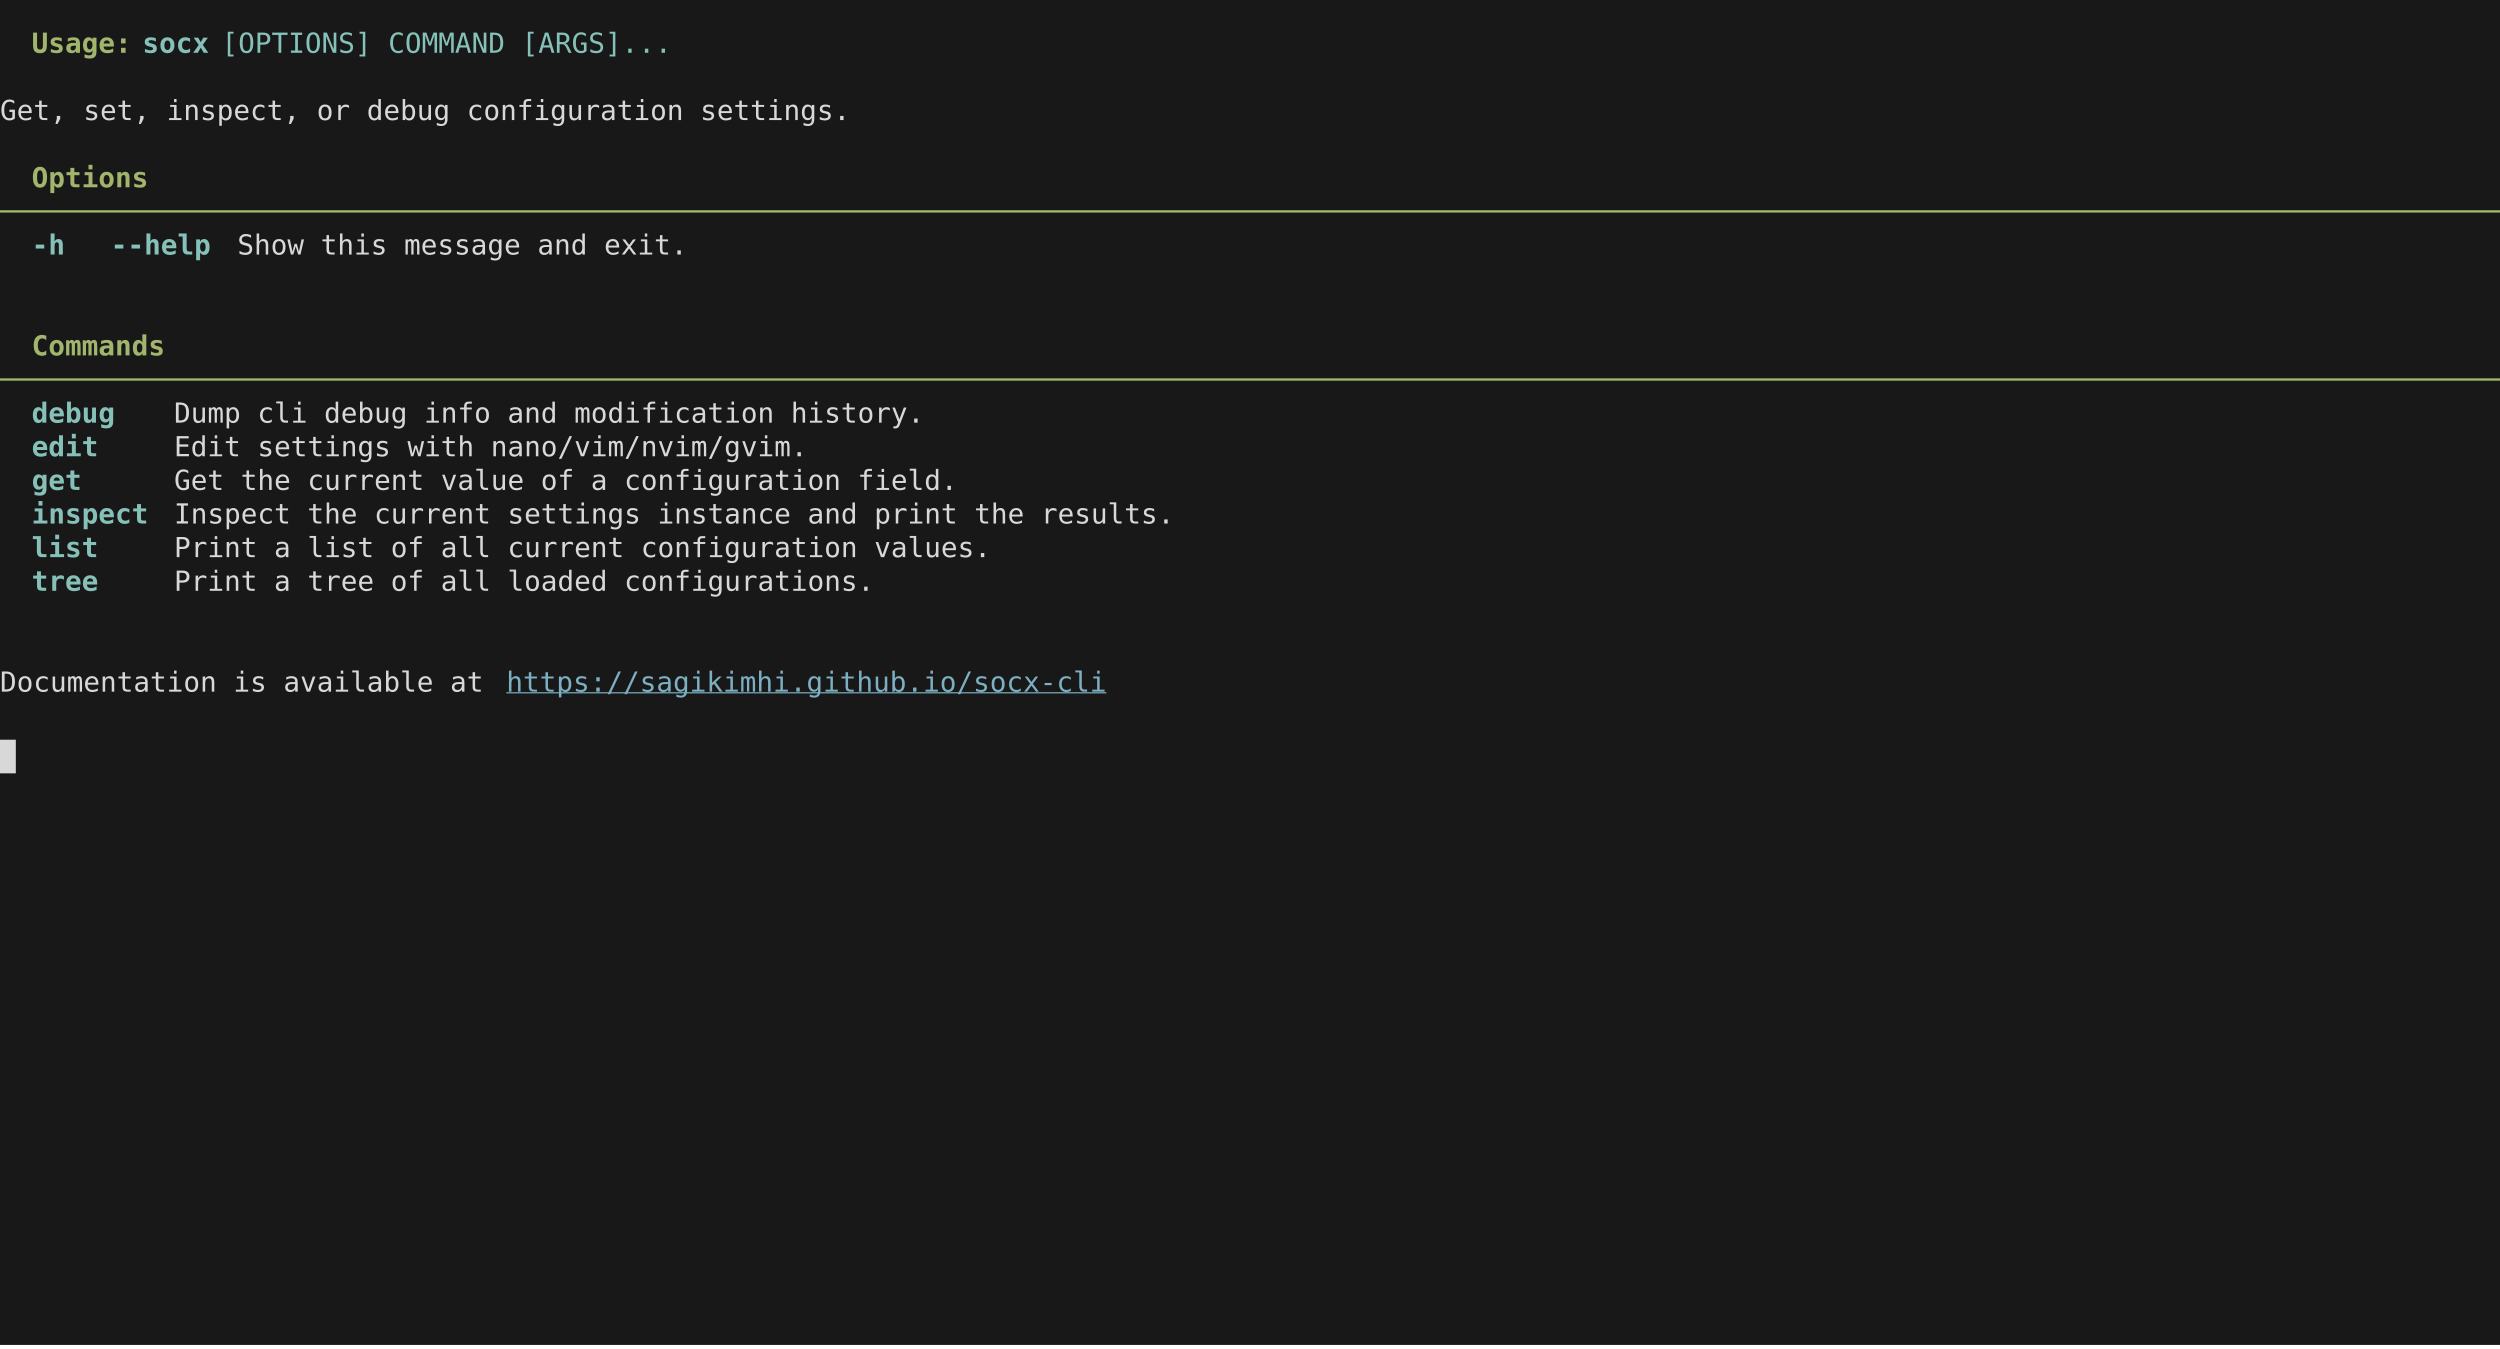
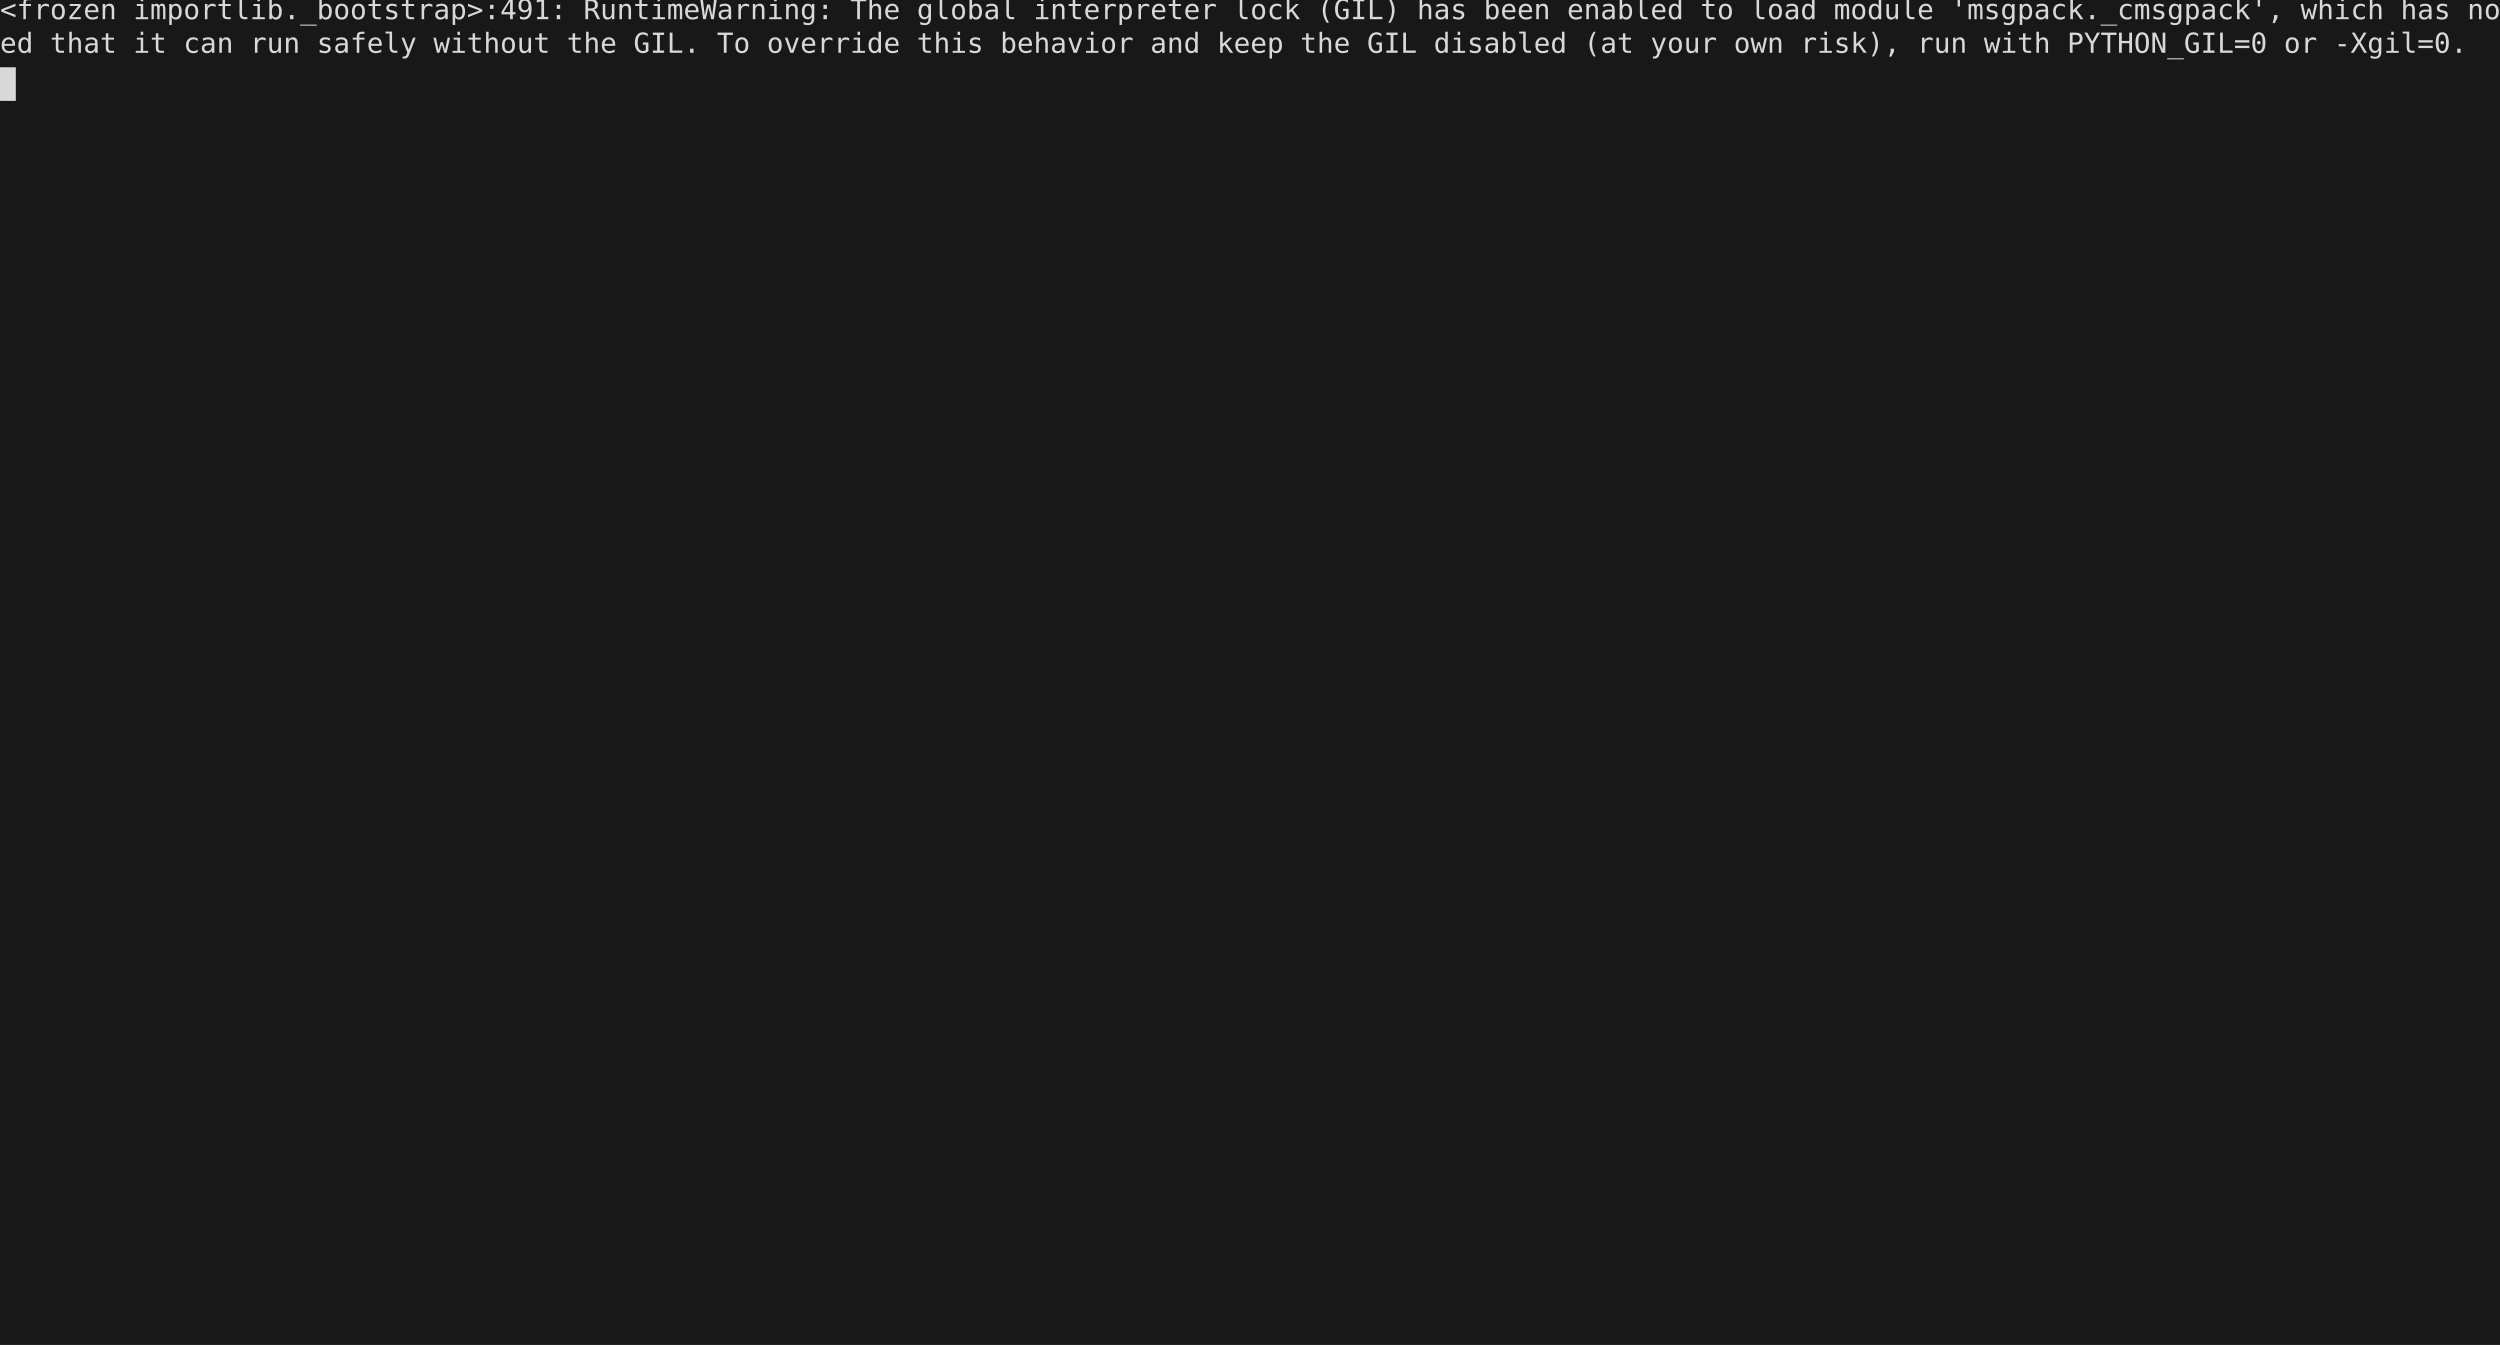
<svg xmlns="http://www.w3.org/2000/svg" xmlns:ns1="https://github.com/nbedos/termtosvg" xmlns:xlink="http://www.w3.org/1999/xlink" id="terminal" baseProfile="full" viewBox="0 0 1264 682" width="1264" version="1.1">
  <defs>
    <ns1:template_settings>
      <ns1:screen_geometry columns="158" rows="40" />
      <ns1:animation type="css" />
    </ns1:template_settings>
    <style type="text/css" id="generated-style">#screen {
                font-family: 'DejaVu Sans Mono', monospace;
                font-style: normal;
                font-size: 14px;
            }

        text {
            dominant-baseline: text-before-edge;
            white-space: pre;
        }

            :root {
-                 --animation-duration: 3000ms;
+                 --animation-duration: 3371ms;
            }

            @keyframes roll {
                0.000%{transform:translateY(0px)}
- 100.000%{transform:translateY(0px)}
+ 11.006%{transform:translateY(-714px)}
+ 100.000%{transform:translateY(-714px)}
            }

            #screen_view {
-                 animation-duration: 3000ms;
+                 animation-duration: 3371ms;
                animation-iteration-count:infinite;
                animation-name:roll;
                animation-timing-function: steps(1,end);
                animation-fill-mode: forwards;
            }
        </style>
    <style type="text/css" id="user-style">
            /* The colors defined below are the default 16 colors used for rendering text of the terminal. Adjust
               them as needed.
               base16-default-dark color theme (source: http://chriskempson.com/projects/base16/) */
            .foreground {fill: #d8d8d8;}
            .background {fill: #181818;}
            .color0 {fill: #181818;}
            .color1 {fill: #ab4642;}
            .color2 {fill: #a1b56c;}
            .color3 {fill: #f7ca88;}
            .color4 {fill: #7cafc2;}
            .color5 {fill: #ba8baf;}
            .color6 {fill: #86c1b9;}
            .color7 {fill: #d8d8d8;}
            .color8 {fill: #585858;}
            .color9 {fill: #ab4642;}
            .color10 {fill: #a1b56C;}
            .color11 {fill: #f7ca88;}
            .color12 {fill: #7cafc2;}
            .color13 {fill: #ba8baf;}
            .color14 {fill: #86c1b9;}
            .color15 {fill: #f8f8f8;}
        </style>
  </defs>
  <svg id="screen" width="1264" height="680" viewBox="0 0 1264 680" preserveAspectRatio="xMidYMin slice">
    <rect class="background" height="100%" width="100%" x="0" y="0" />
    <defs>
      <g id="g1">
+         <text x="0" textLength="1264" class="foreground">&lt;frozen importlib._bootstrap&gt;:491: RuntimeWarning: The global interpreter lock (GIL) has been enabled to load module 'msgpack._cmsgpack', which has not declar</text>
+       </g>
+       <g id="g2">
+         <text x="0" textLength="1184" class="foreground">ed that it can run safely without the GIL. To override this behavior and keep the GIL disabled (at your own risk), run with PYTHON_GIL=0 or -Xgil=0.</text>
+       </g>
+       <g id="g3">
+         <text x="0" textLength="8" class="background"> </text>
+       </g>
+       <g id="g4">
        <text x="0" textLength="1264" class="foreground">                                                                                                                                                              </text>
      </g>
-       <g id="g2">
+       <g id="g5">
        <text x="0" textLength="16" class="foreground">  </text>
        <text x="16" textLength="48" font-weight="bold" class="color10">Usage:</text>
        <text x="64" textLength="8" class="foreground"> </text>
-         <text x="72" textLength="32" font-weight="bold" class="color14">socx</text>
-         <text x="104" textLength="8" class="foreground"> </text>
-         <text x="112" textLength="216" class="color6">[OPTIONS] COMMAND [ARGS]...</text>
-         <text x="328" textLength="936" class="foreground">                                                                                                                     </text>
-       </g>
-       <g id="g3">
+         <text x="72" textLength="48" font-weight="bold" class="color14">config</text>
+         <text x="120" textLength="8" class="foreground"> </text>
+         <text x="128" textLength="304" class="color6">[&lt;options&gt;] [&lt;subcommand&gt;] [&lt;args&gt;...]</text>
+         <text x="432" textLength="832" class="foreground">                                                                                                        </text>
+       </g>
+       <g id="g6">
        <text x="0" textLength="1264" class="foreground">  Get, set, inspect, or debug configuration settings.                                                                                                         </text>
      </g>
-       <g id="g4">
+       <g id="g7">
+         <text x="0" textLength="16" class="color2">  </text>
+         <text x="16" textLength="64" font-weight="bold" class="color10">Commands</text>
+         <text x="80" textLength="1184" class="color2">                                                                                                                                                    </text>
+       </g>
+       <g id="g8">
+         <text x="0" textLength="1264" class="color2">  ──────────────────────────────────────────────────────────────────────────────────────────────────────────────────────────────────────────────────────────  </text>
+       </g>
+       <g id="g9">
+         <text x="0" textLength="16" class="color2">  </text>
+         <text x="16" textLength="64" font-weight="bold" class="color14">debug   </text>
+         <text x="80" textLength="8" class="color2"> </text>
+         <text x="88" textLength="1160" class="foreground"> Dump cli debug info and modification history.                                                                                                   </text>
+         <text x="1248" textLength="16" class="color2">  </text>
+       </g>
+       <g id="g10">
+         <text x="0" textLength="16" class="color2">  </text>
+         <text x="16" textLength="64" font-weight="bold" class="color14">dump    </text>
+         <text x="80" textLength="8" class="color2"> </text>
+         <text x="88" textLength="1160" class="foreground"> Dump the current settings configurations in the specified format.                                                                               </text>
+         <text x="1248" textLength="16" class="color2">  </text>
+       </g>
+       <g id="g11">
+         <text x="0" textLength="16" class="color2">  </text>
+         <text x="16" textLength="64" font-weight="bold" class="color14">edit    </text>
+         <text x="80" textLength="8" class="color2"> </text>
+         <text x="88" textLength="1160" class="foreground"> Interactively edit configuration settings in your preferred editor.                                                                             </text>
+         <text x="1248" textLength="16" class="color2">  </text>
+       </g>
+       <g id="g12">
+         <text x="0" textLength="16" class="color2">  </text>
+         <text x="16" textLength="64" font-weight="bold" class="color14">get     </text>
+         <text x="80" textLength="8" class="color2"> </text>
+         <text x="88" textLength="1160" class="foreground"> Get the current value of a configuration field.                                                                                                 </text>
+         <text x="1248" textLength="16" class="color2">  </text>
+       </g>
+       <g id="g13">
+         <text x="0" textLength="16" class="color2">  </text>
+         <text x="16" textLength="64" font-weight="bold" class="color14">history </text>
+         <text x="80" textLength="8" class="color2"> </text>
+         <text x="88" textLength="1160" class="foreground"> Dump cli debug info and modification history.                                                                                                   </text>
+         <text x="1248" textLength="16" class="color2">  </text>
+       </g>
+       <g id="g14">
+         <text x="0" textLength="16" class="color2">  </text>
+         <text x="16" textLength="64" font-weight="bold" class="color14">inspect </text>
+         <text x="80" textLength="8" class="color2"> </text>
+         <text x="88" textLength="1160" class="foreground"> Inspect the current settings instance and print the results.                                                                                    </text>
+         <text x="1248" textLength="16" class="color2">  </text>
+       </g>
+       <g id="g15">
+         <text x="0" textLength="16" class="color2">  </text>
+         <text x="16" textLength="64" font-weight="bold" class="color14">list    </text>
+         <text x="80" textLength="8" class="color2"> </text>
+         <text x="88" textLength="1160" class="foreground"> Print a list of all current configuration values.                                                                                               </text>
+         <text x="1248" textLength="16" class="color2">  </text>
+       </g>
+       <g id="g16">
+         <text x="0" textLength="16" class="color2">  </text>
+         <text x="16" textLength="64" font-weight="bold" class="color14">tree    </text>
+         <text x="80" textLength="8" class="color2"> </text>
+         <text x="88" textLength="1160" class="foreground"> Print a pretty tree structure of all loaded configurations.                                                                                     </text>
+         <text x="1248" textLength="16" class="color2">  </text>
+       </g>
+       <g id="g17">
+         <text x="0" textLength="1264" class="color2">                                                                                                                                                              </text>
+       </g>
+       <g id="g18">
        <text x="0" textLength="16" class="color2">  </text>
        <text x="16" textLength="56" font-weight="bold" class="color10">Options</text>
        <text x="72" textLength="1192" class="color2">                                                                                                                                                     </text>
      </g>
-       <g id="g5">
-         <text x="0" textLength="1264" class="color2">  ──────────────────────────────────────────────────────────────────────────────────────────────────────────────────────────────────────────────────────────  </text>
-       </g>
-       <g id="g6">
+       <g id="g19">
        <text x="0" textLength="16" class="color2">  </text>
        <text x="16" textLength="16" font-weight="bold" class="color14">-h</text>
        <text x="32" textLength="8" class="foreground"> </text>
        <text x="40" textLength="8" class="color2"> </text>
        <text x="48" textLength="8" class="foreground"> </text>
        <text x="56" textLength="48" font-weight="bold" class="color14">--help</text>
        <text x="104" textLength="8" class="foreground"> </text>
        <text x="112" textLength="8" class="color2"> </text>
        <text x="120" textLength="1128" class="foreground"> Show this message and exit.                                                                                                                 </text>
        <text x="1248" textLength="16" class="color2">  </text>
      </g>
-       <g id="g7">
-         <text x="0" textLength="1264" class="color2">                                                                                                                                                              </text>
-       </g>
-       <g id="g8">
-         <text x="0" textLength="16" class="color2">  </text>
-         <text x="16" textLength="64" font-weight="bold" class="color10">Commands</text>
-         <text x="80" textLength="1184" class="color2">                                                                                                                                                    </text>
-       </g>
-       <g id="g9">
-         <text x="0" textLength="16" class="color2">  </text>
-         <text x="16" textLength="64" font-weight="bold" class="color14">debug   </text>
-         <text x="80" textLength="8" class="color2"> </text>
-         <text x="88" textLength="1160" class="foreground"> Dump cli debug info and modification history.                                                                                                   </text>
-         <text x="1248" textLength="16" class="color2">  </text>
-       </g>
-       <g id="g10">
-         <text x="0" textLength="16" class="color2">  </text>
-         <text x="16" textLength="64" font-weight="bold" class="color14">edit    </text>
-         <text x="80" textLength="8" class="color2"> </text>
-         <text x="88" textLength="1160" class="foreground"> Edit settings with nano/vim/nvim/gvim.                                                                                                          </text>
-         <text x="1248" textLength="16" class="color2">  </text>
-       </g>
-       <g id="g11">
-         <text x="0" textLength="16" class="color2">  </text>
-         <text x="16" textLength="64" font-weight="bold" class="color14">get     </text>
-         <text x="80" textLength="8" class="color2"> </text>
-         <text x="88" textLength="1160" class="foreground"> Get the current value of a configuration field.                                                                                                 </text>
-         <text x="1248" textLength="16" class="color2">  </text>
-       </g>
-       <g id="g12">
-         <text x="0" textLength="16" class="color2">  </text>
-         <text x="16" textLength="64" font-weight="bold" class="color14">inspect </text>
-         <text x="80" textLength="8" class="color2"> </text>
-         <text x="88" textLength="1160" class="foreground"> Inspect the current settings instance and print the results.                                                                                    </text>
-         <text x="1248" textLength="16" class="color2">  </text>
-       </g>
-       <g id="g13">
-         <text x="0" textLength="16" class="color2">  </text>
-         <text x="16" textLength="64" font-weight="bold" class="color14">list    </text>
-         <text x="80" textLength="8" class="color2"> </text>
-         <text x="88" textLength="1160" class="foreground"> Print a list of all current configuration values.                                                                                               </text>
-         <text x="1248" textLength="16" class="color2">  </text>
-       </g>
-       <g id="g14">
-         <text x="0" textLength="16" class="color2">  </text>
-         <text x="16" textLength="64" font-weight="bold" class="color14">tree    </text>
-         <text x="80" textLength="8" class="color2"> </text>
-         <text x="88" textLength="1160" class="foreground"> Print a tree of all loaded configurations.                                                                                                      </text>
-         <text x="1248" textLength="16" class="color2">  </text>
-       </g>
-       <g id="g15">
+       <g id="g20">
        <text x="0" textLength="256" class="foreground">  Documentation is available at </text>
        <text x="256" textLength="288" text-decoration="underline" class="color4">https://sagikimhi.github.io/socx-cli</text>
        <text x="544" textLength="720" class="foreground">                                                                                          </text>
-       </g>
-       <g id="g16">
-         <text x="0" textLength="8" class="background"> </text>
      </g>
    </defs>
    <g id="screen_view">
      <g>
        <use xlink:href="#g1" y="0" />
        <use xlink:href="#g2" y="17" />
-         <use xlink:href="#g1" y="34" />
-         <use xlink:href="#g3" y="51" />
-         <use xlink:href="#g1" y="68" />
-         <use xlink:href="#g4" y="85" />
-         <use xlink:href="#g5" y="102" />
-         <use xlink:href="#g6" y="119" />
-         <use xlink:href="#g7" y="136" />
-         <use xlink:href="#g7" y="153" />
-         <use xlink:href="#g8" y="170" />
-         <use xlink:href="#g5" y="187" />
-         <use xlink:href="#g9" y="204" />
-         <use xlink:href="#g10" y="221" />
-         <use xlink:href="#g11" y="238" />
-         <use xlink:href="#g12" y="255" />
-         <use xlink:href="#g13" y="272" />
-         <use xlink:href="#g14" y="289" />
-         <use xlink:href="#g7" y="306" />
-         <use xlink:href="#g7" y="323" />
-         <use xlink:href="#g15" y="340" />
-         <use xlink:href="#g1" y="357" />
-         <rect x="0" y="374" width="8" height="17" class="foreground" />
-         <use xlink:href="#g16" y="374" />
+         <rect x="0" y="34" width="8" height="17" class="foreground" />
+         <use xlink:href="#g3" y="34" />
+       </g>
+       <g>
+         <use xlink:href="#g1" y="714" />
+         <use xlink:href="#g2" y="731" />
+         <use xlink:href="#g4" y="748" />
+         <use xlink:href="#g5" y="765" />
+         <use xlink:href="#g4" y="782" />
+         <use xlink:href="#g6" y="799" />
+         <use xlink:href="#g4" y="816" />
+         <use xlink:href="#g7" y="833" />
+         <use xlink:href="#g8" y="850" />
+         <use xlink:href="#g9" y="867" />
+         <use xlink:href="#g10" y="884" />
+         <use xlink:href="#g11" y="901" />
+         <use xlink:href="#g12" y="918" />
+         <use xlink:href="#g13" y="935" />
+         <use xlink:href="#g14" y="952" />
+         <use xlink:href="#g15" y="969" />
+         <use xlink:href="#g16" y="986" />
+         <use xlink:href="#g17" y="1003" />
+         <use xlink:href="#g17" y="1020" />
+         <use xlink:href="#g18" y="1037" />
+         <use xlink:href="#g8" y="1054" />
+         <use xlink:href="#g19" y="1071" />
+         <use xlink:href="#g17" y="1088" />
+         <use xlink:href="#g17" y="1105" />
+         <use xlink:href="#g20" y="1122" />
+         <use xlink:href="#g4" y="1139" />
+         <rect x="0" y="1156" width="8" height="17" class="foreground" />
+         <use xlink:href="#g3" y="1156" />
      </g>
    </g>
  </svg>
</svg>
